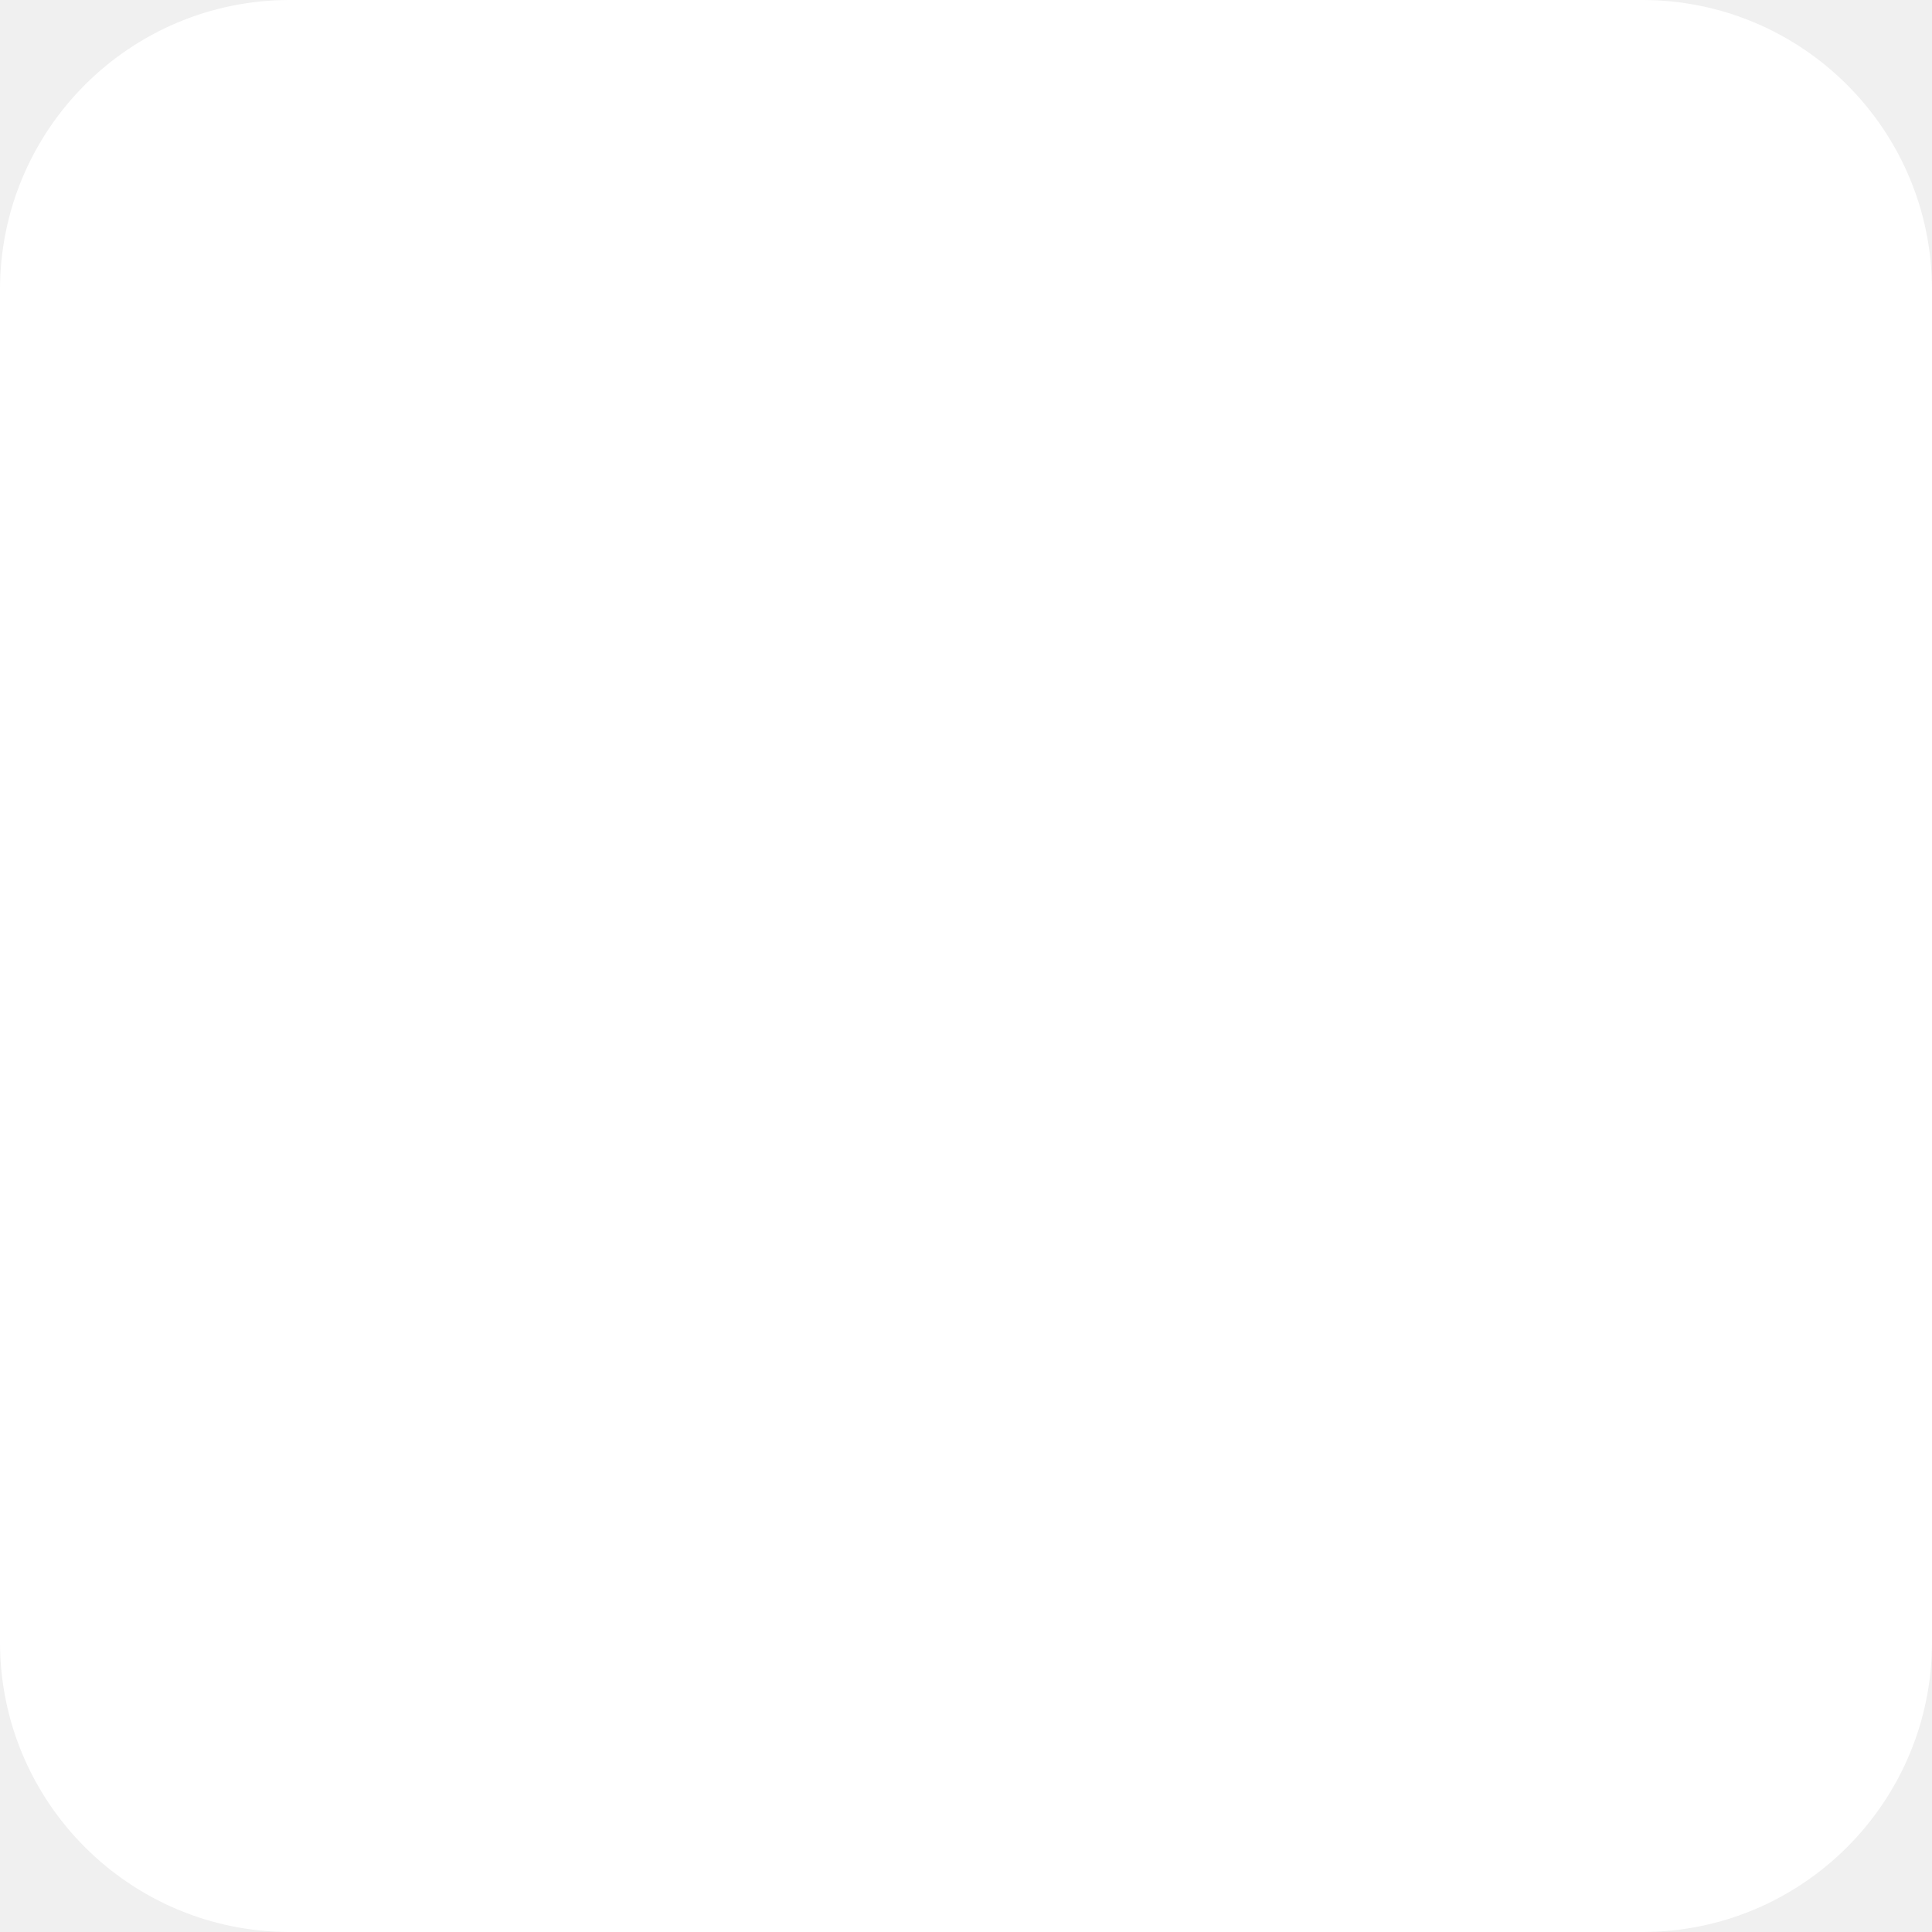
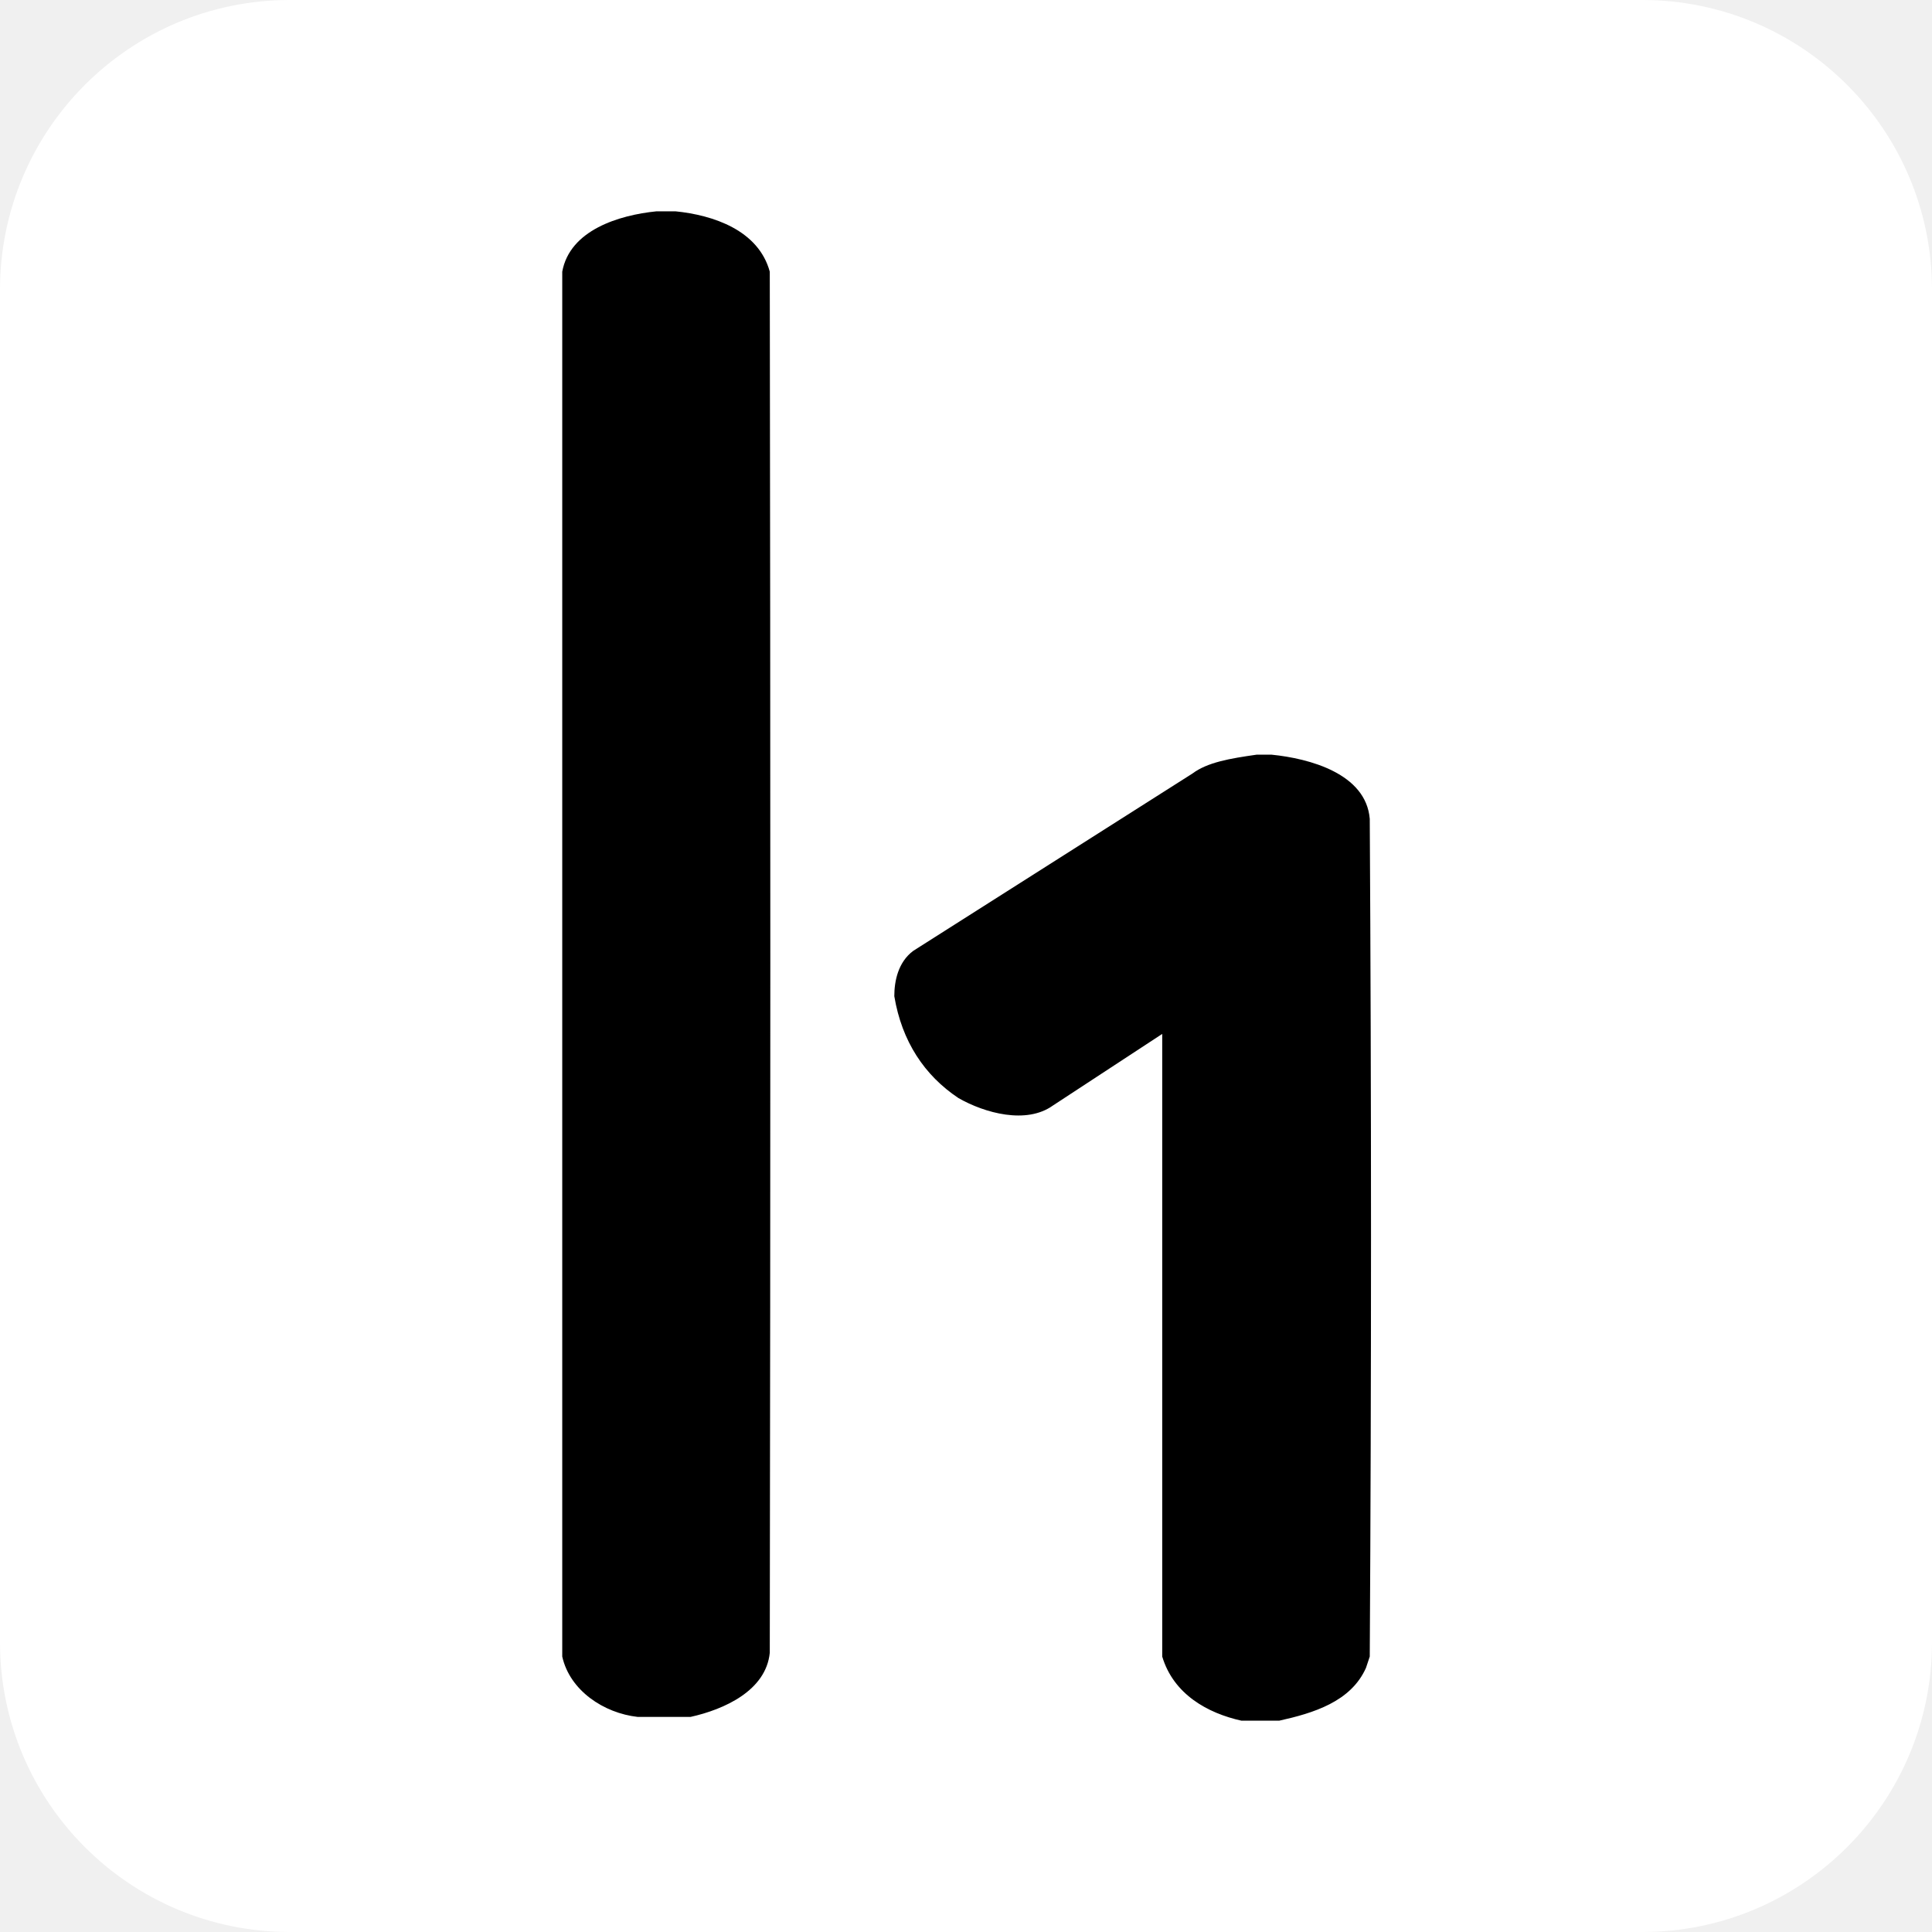
<svg xmlns="http://www.w3.org/2000/svg" aria-label="HackerOne" role="img" viewBox="0 0 512 512">
  <rect width="512" height="512" rx="15%" fill="#fff" />
-   <path style="fill:white" d="M174 56c-10 1-23 5-25 16v367c2 9 11 15 20 16h14c9-2 20-7 21-17a116708 116708 0 0 0 0-366c-3-11-15-15-25-16h-5zM333 200c-7 1-13 2-17 5l-74 47c-4 3-5 8-5 12 2 12 8 21 17 27 7 4 18 7 25 2l29-19v165c3 10 12 15 21 17h10c9-2 19-5 23-14l1-3a18494 18494 0 0 0 0-222c-1-12-16-16-26-17h-4z" />
+   <path style="fill:black" d="M174 56c-10 1-23 5-25 16v367c2 9 11 15 20 16h14c9-2 20-7 21-17a116708 116708 0 0 0 0-366c-3-11-15-15-25-16h-5zM333 200c-7 1-13 2-17 5l-74 47c-4 3-5 8-5 12 2 12 8 21 17 27 7 4 18 7 25 2l29-19v165c3 10 12 15 21 17h10c9-2 19-5 23-14l1-3a18494 18494 0 0 0 0-222c-1-12-16-16-26-17h-4z" />
</svg>
